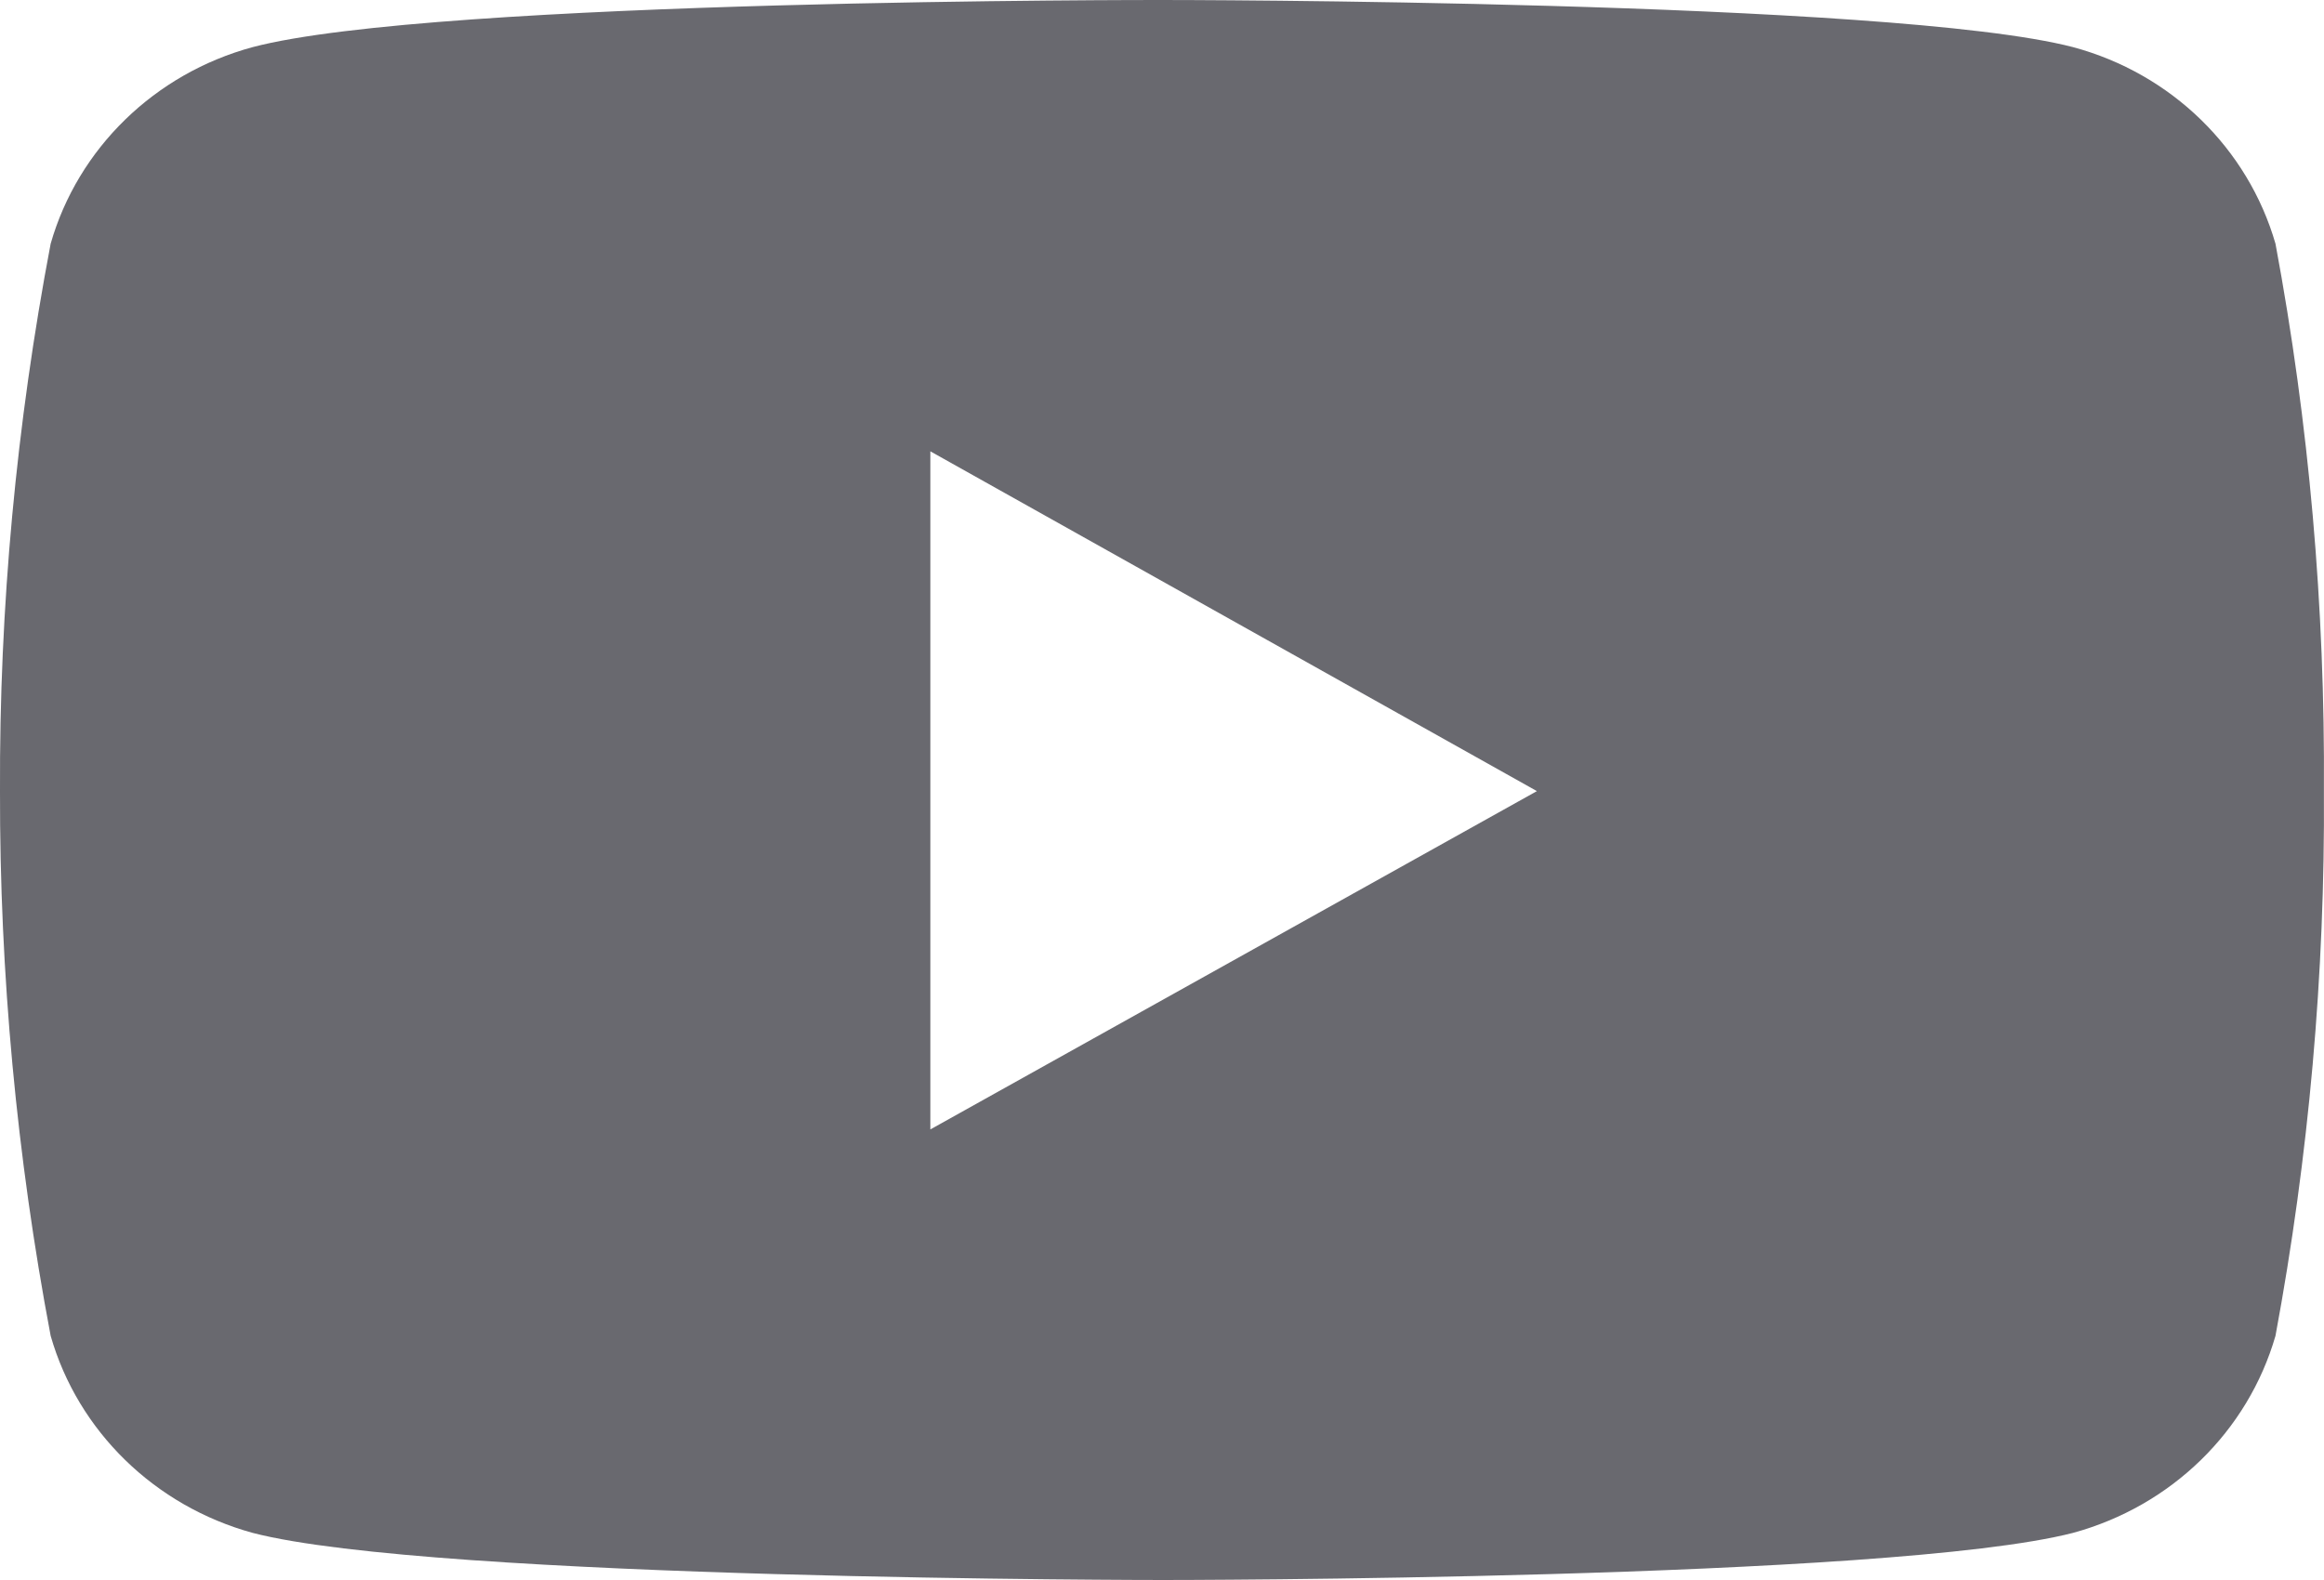
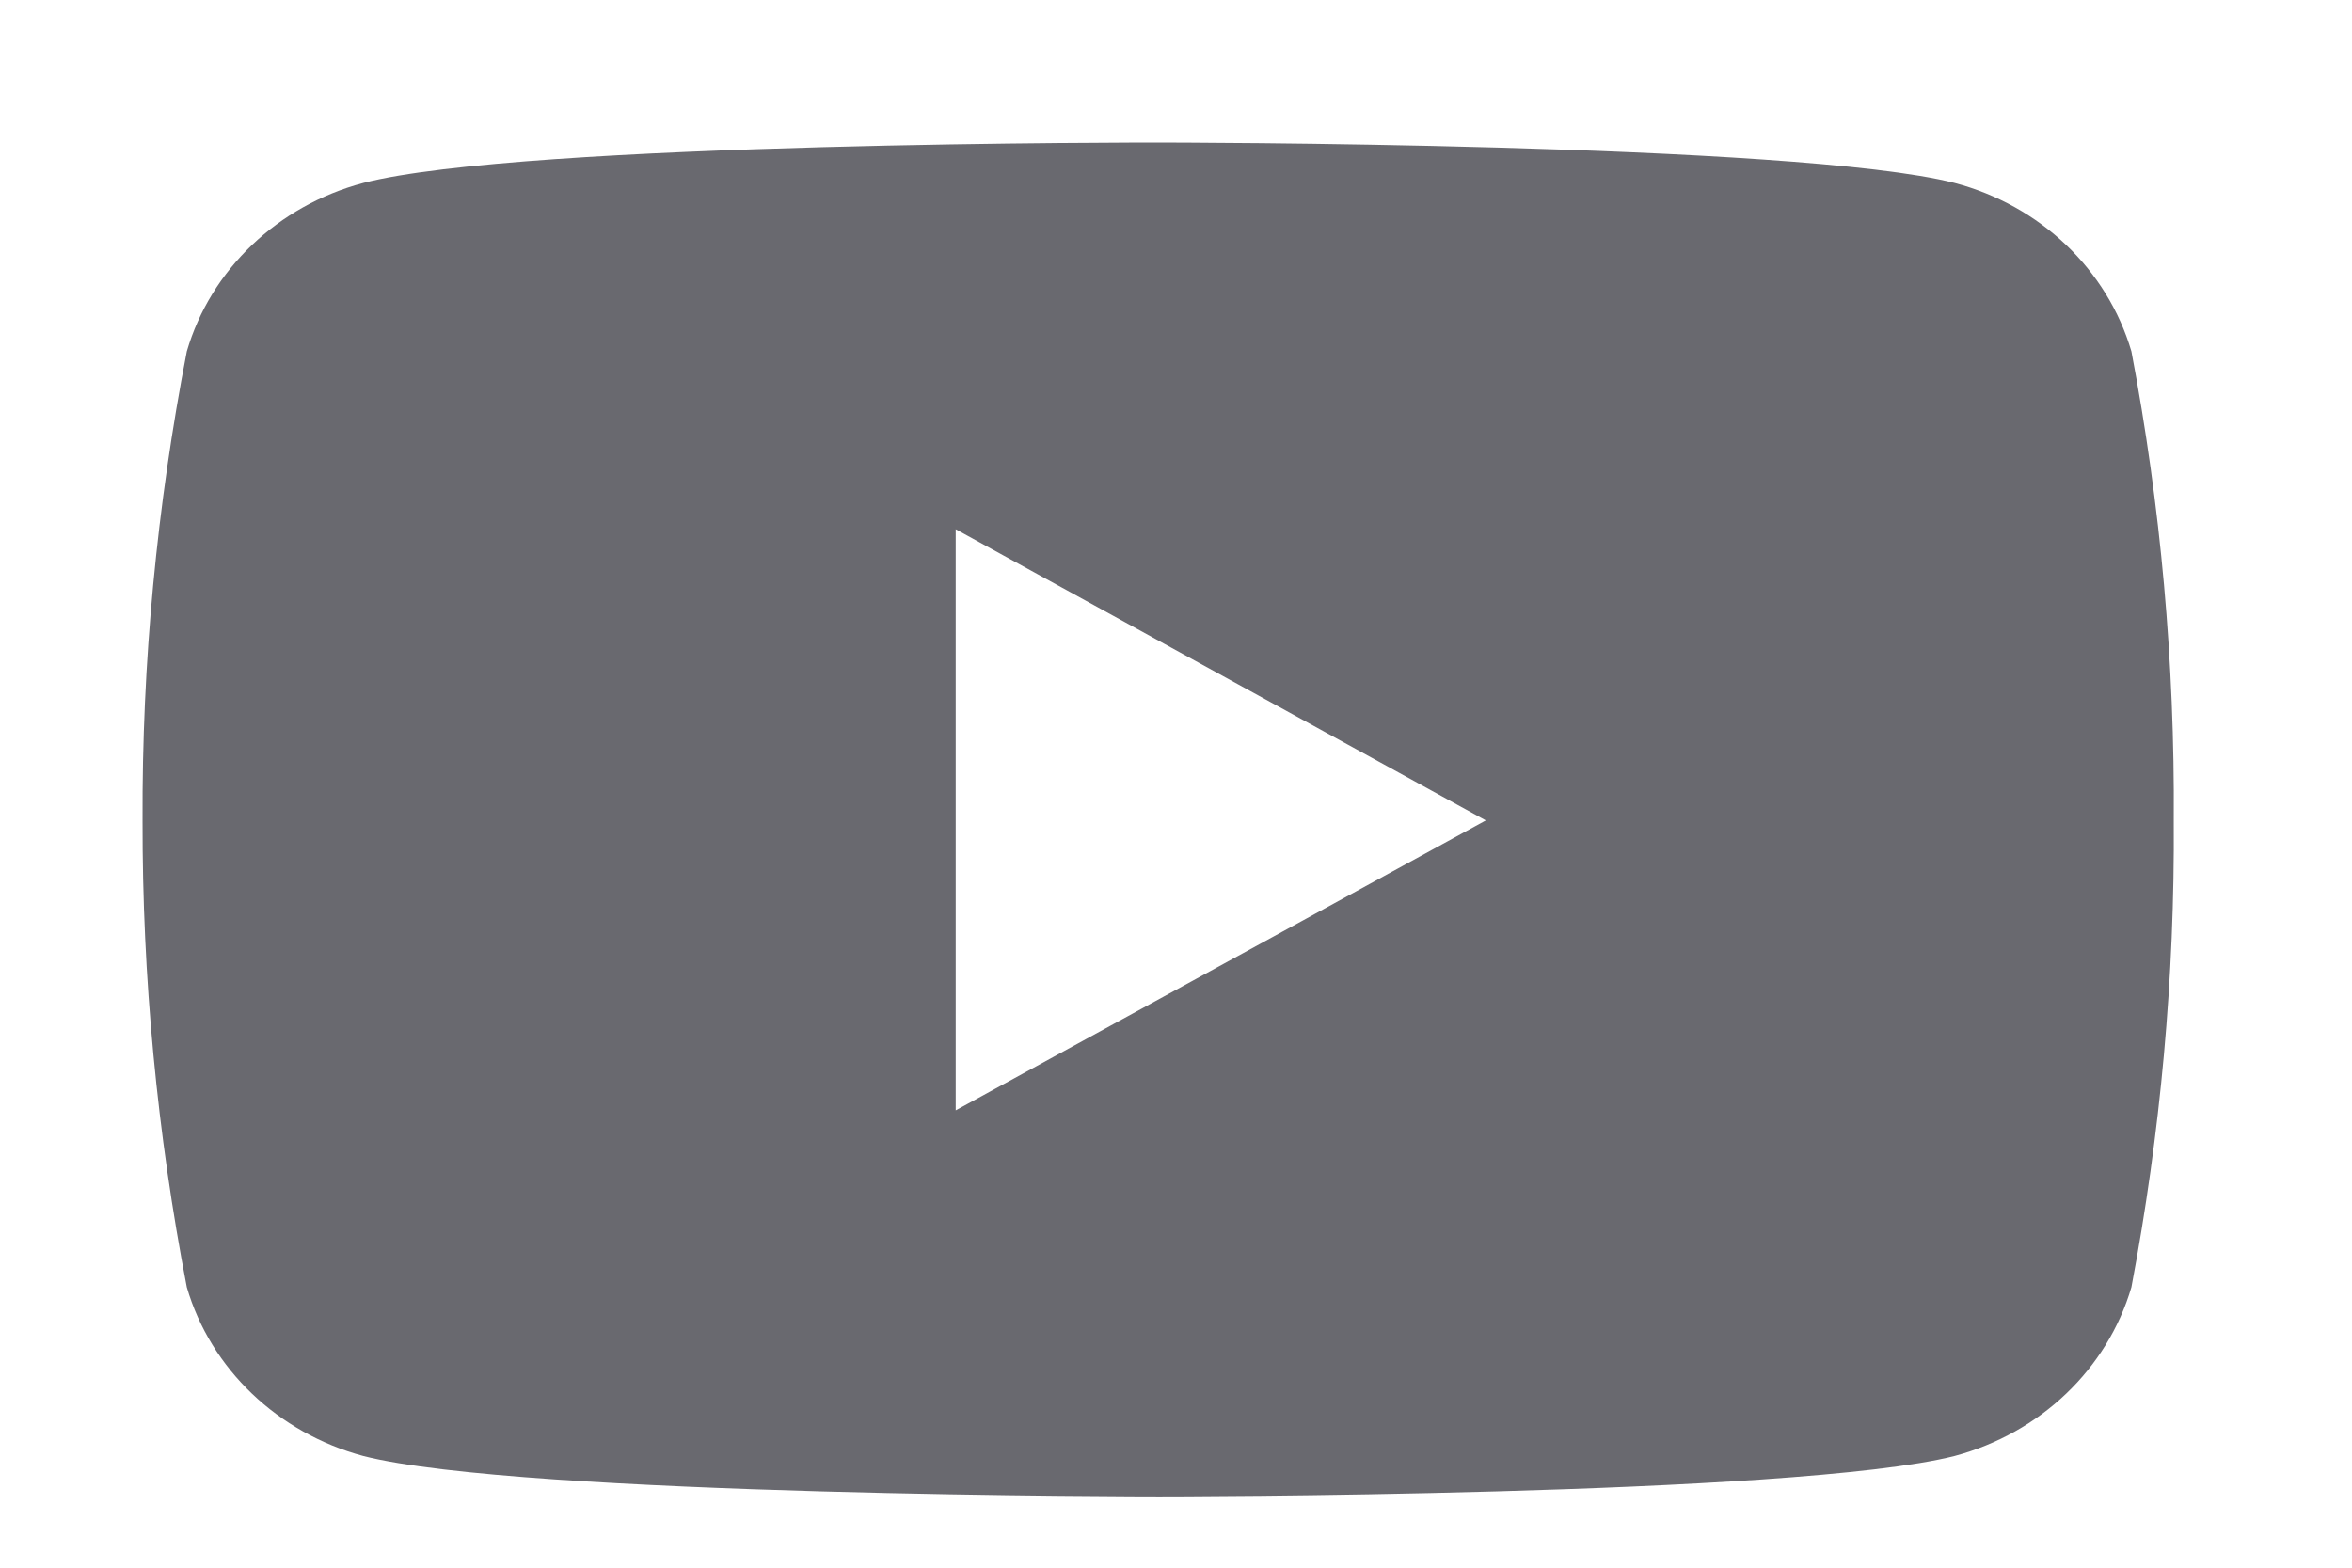
- <svg xmlns="http://www.w3.org/2000/svg" width="25" height="17" viewBox="0 0 25 17" fill="none">
-   <path d="M24.478 2.622C24.181 1.596 23.359 0.792 22.3 0.507C20.35 2.42498e-05 12.512 2.43724e-05 12.512 2.43724e-05C12.512 2.43724e-05 4.688 -0.012 2.718 0.507C1.665 0.792 0.839 1.596 0.545 2.622C0.175 4.567 -0.008 6.535 0 8.512C-0.004 10.476 0.179 12.441 0.545 14.373C0.839 15.399 1.665 16.204 2.718 16.493C4.668 17 12.512 17 12.512 17C12.512 17 20.331 17 22.3 16.493C23.359 16.204 24.181 15.4 24.478 14.373C24.837 12.441 25.012 10.476 24.999 8.512C25.012 6.535 24.841 4.567 24.478 2.622ZM10.008 12.152V4.856L16.533 8.512L10.008 12.152Z" fill="#69696F" />
+ <svg xmlns="http://www.w3.org/2000/svg" width="33" height="22" viewBox="0 0 33 22" fill="none">
+   <path d="M29.905 4.931C29.567 3.784 28.629 2.885 27.422 2.567C25.199 2 16.264 2 16.264 2C16.264 2 7.345 1.986 5.099 2.567C3.898 2.886 2.956 3.784 2.621 4.931C2.2 7.104 1.991 9.303 2 11.513C1.996 13.709 2.204 15.905 2.621 18.064C2.956 19.211 3.898 20.11 5.099 20.433C7.322 21 16.264 21 16.264 21C16.264 21 25.177 21 27.422 20.433C28.629 20.11 29.567 19.212 29.905 18.064C30.314 15.905 30.514 13.709 30.499 11.513C30.514 9.303 30.318 7.104 29.905 4.931ZM13.409 15.582V7.427L20.847 11.513L13.409 15.582Z" fill="#69696F" />
</svg>
